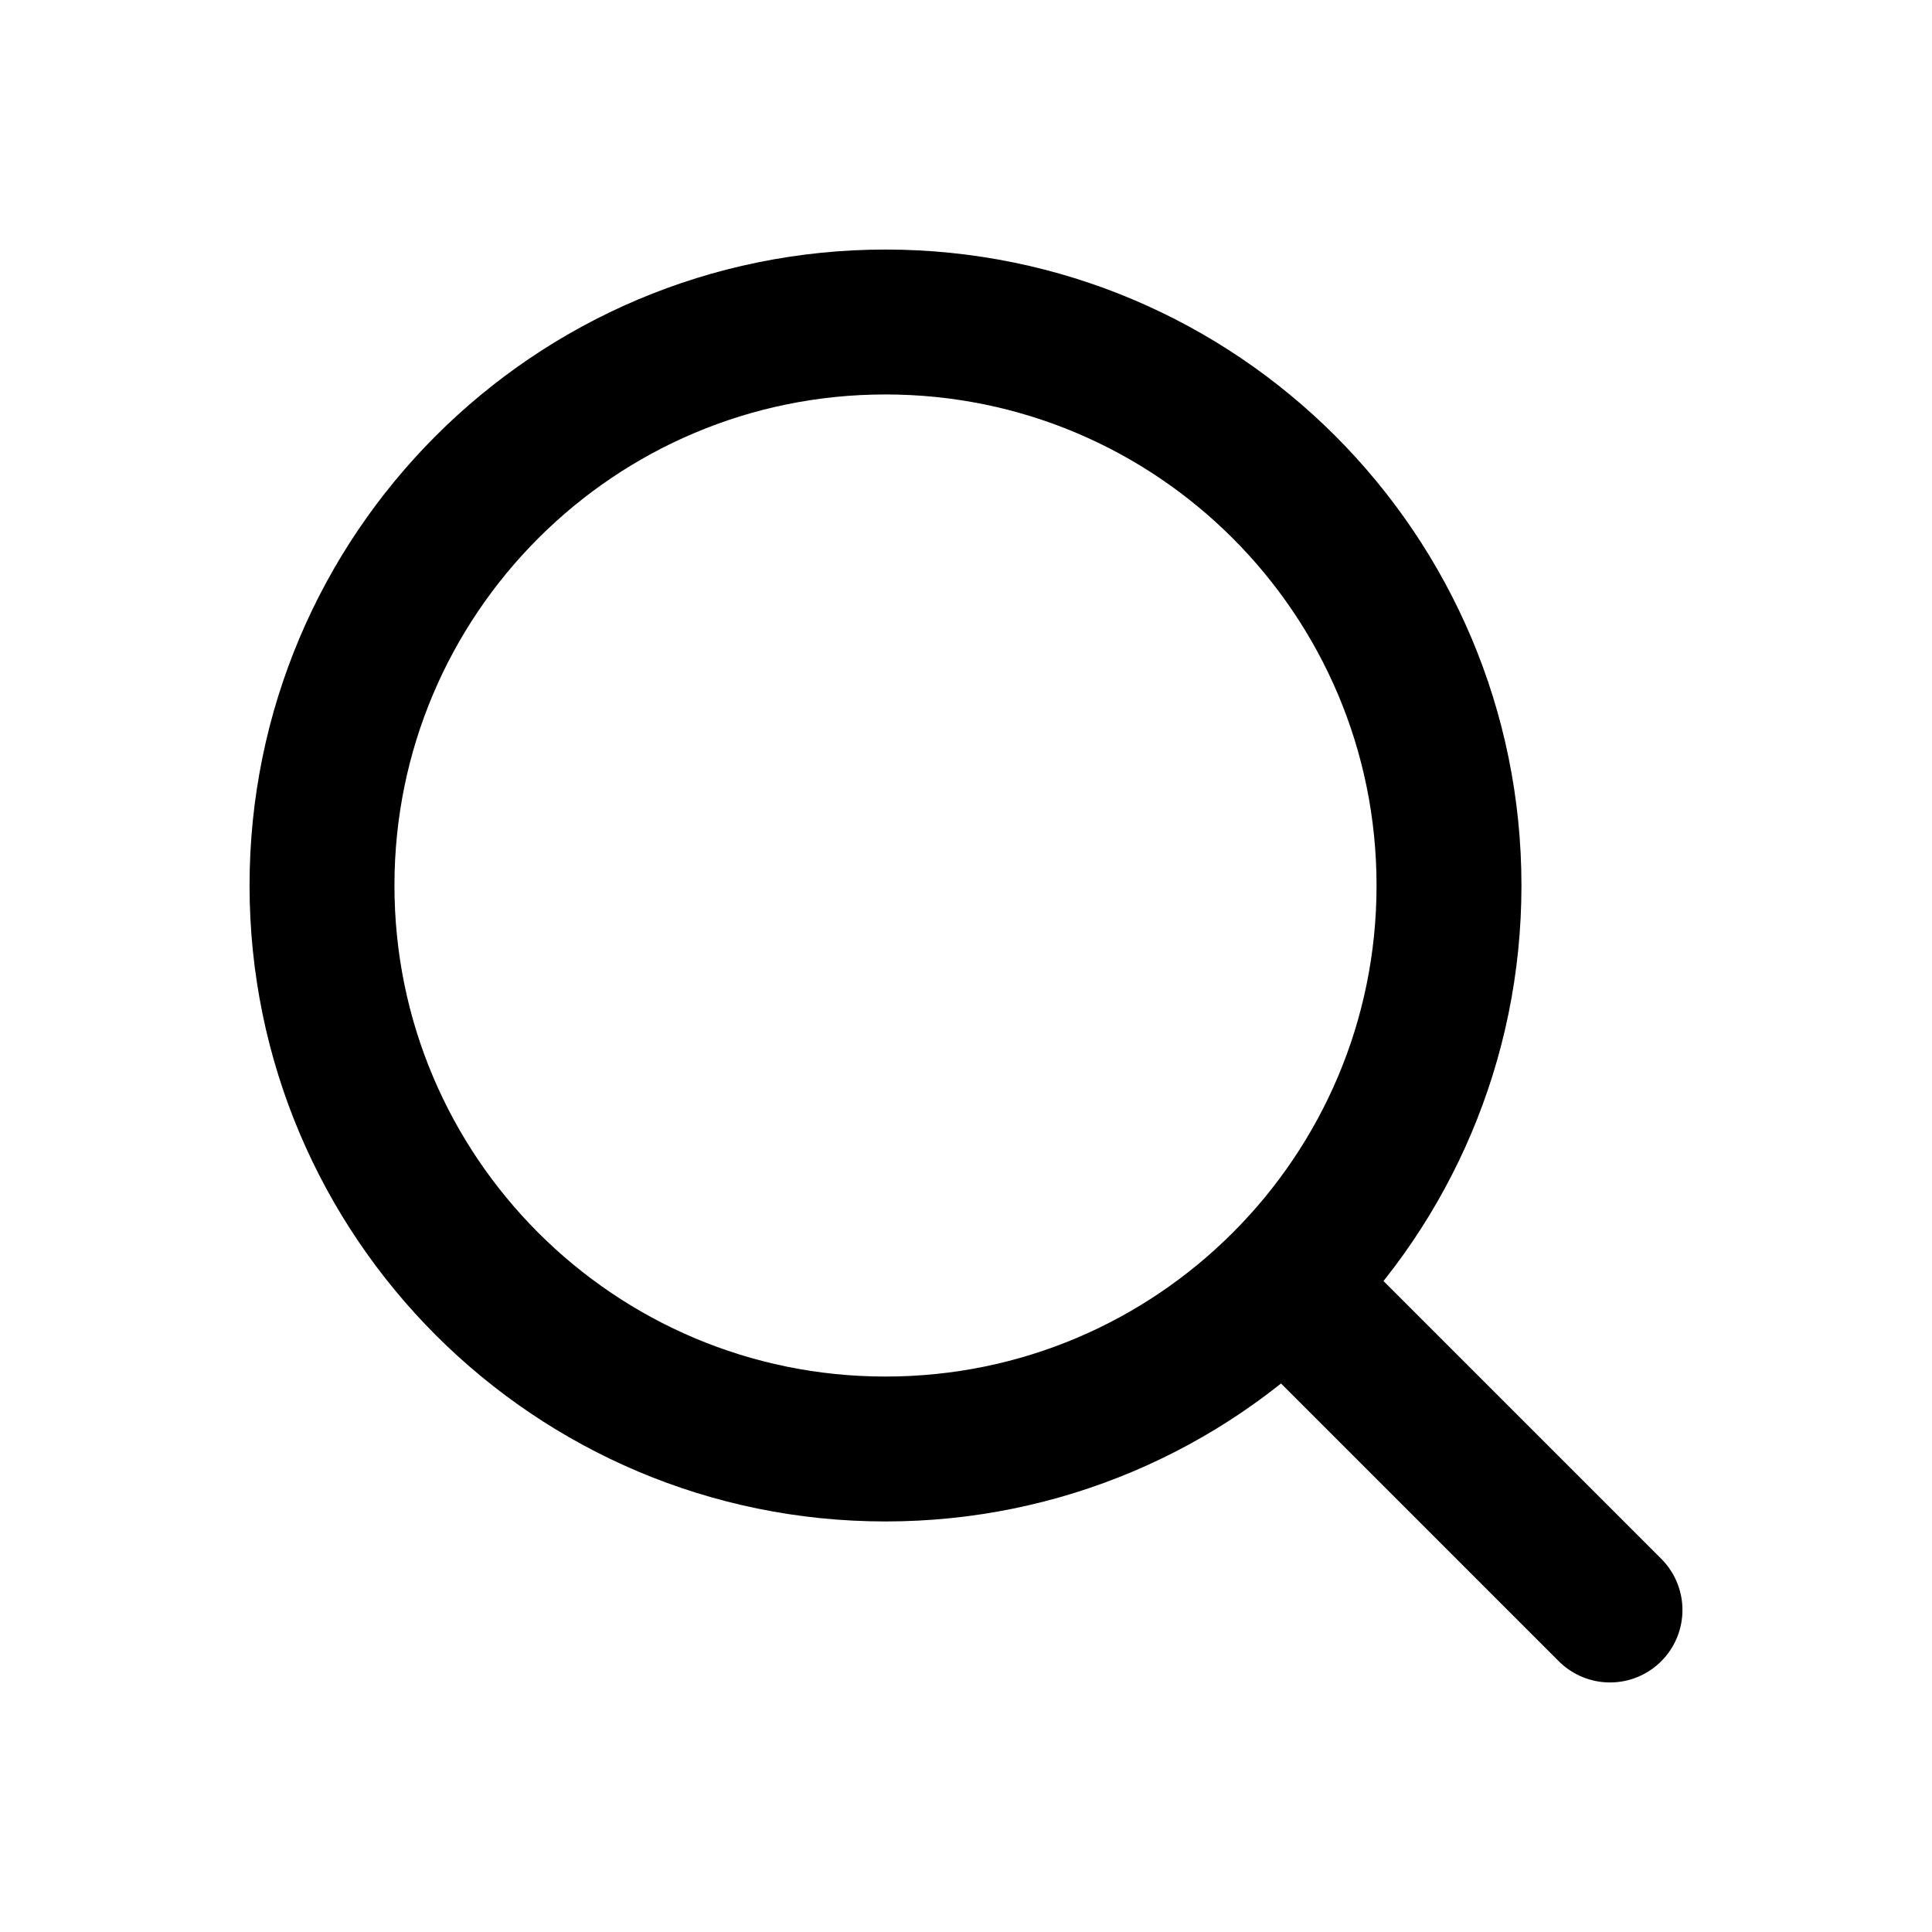
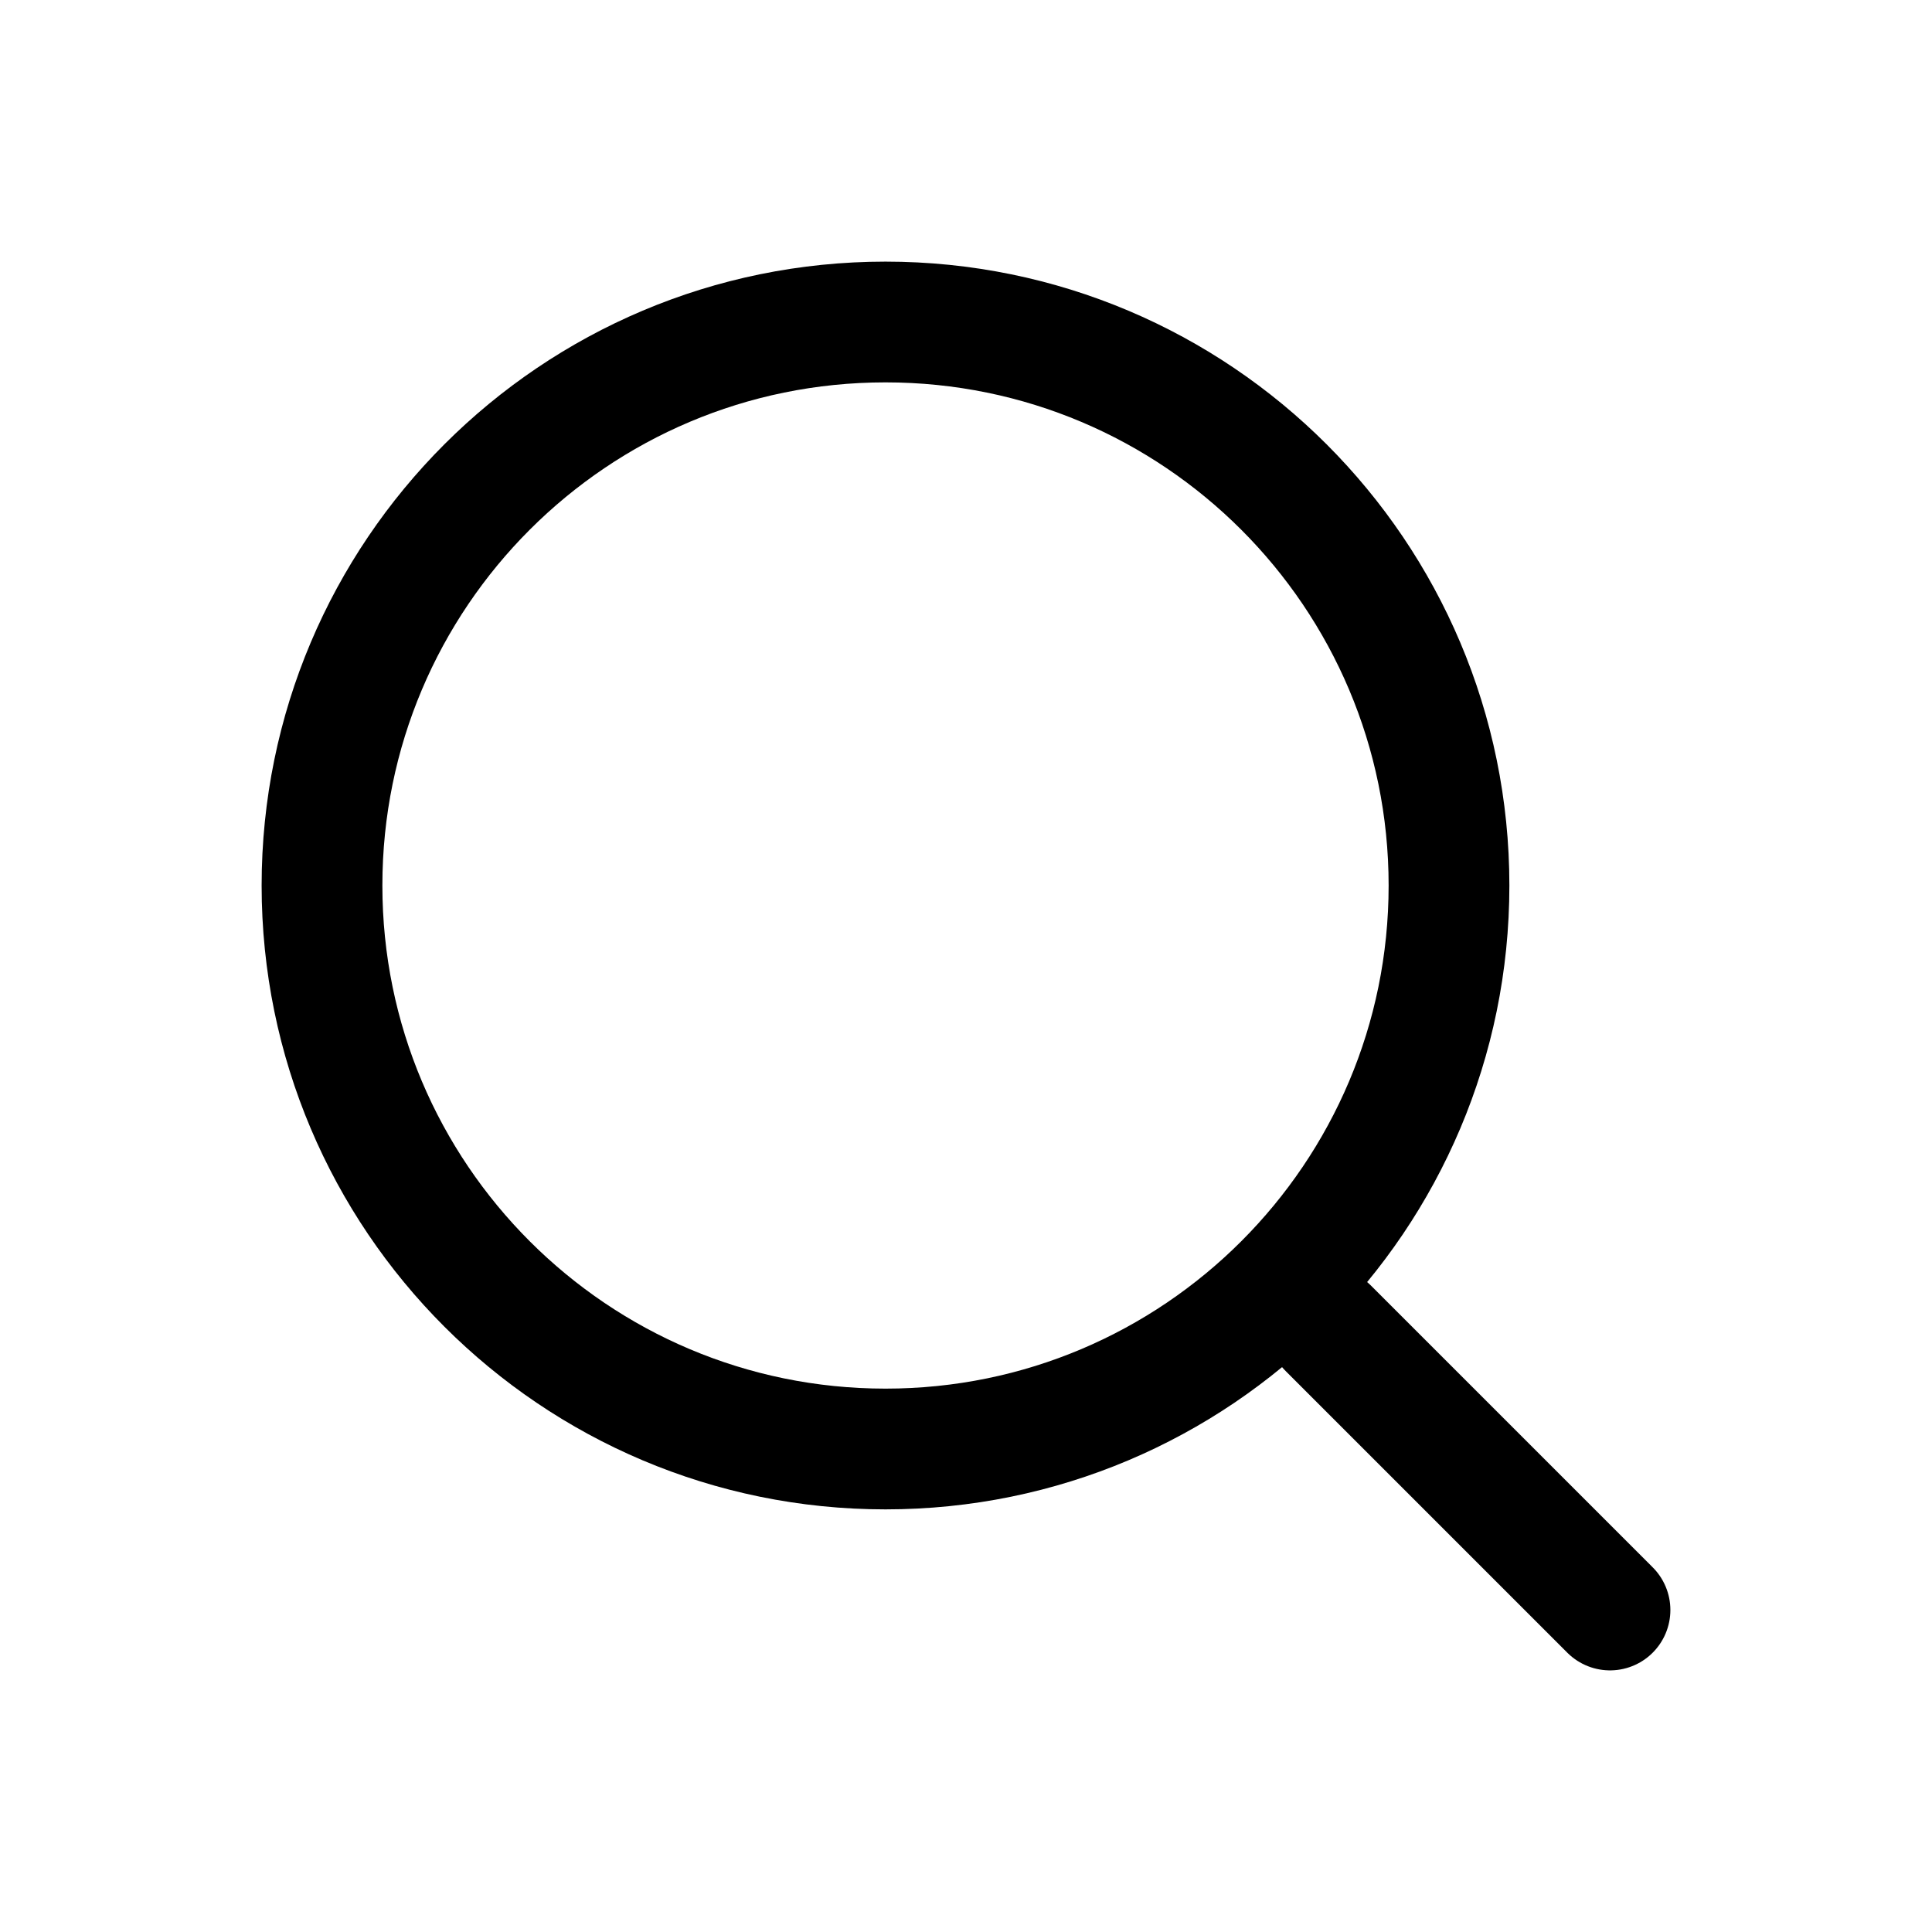
- <svg xmlns="http://www.w3.org/2000/svg" width="24" height="24" viewBox="0 0 24 24" fill="none" stroke="currentColor" stroke-width="1.8" stroke-linecap="round">
+ <svg xmlns="http://www.w3.org/2000/svg" width="24" height="24" viewBox="0 0 24 24" fill="none" stroke="currentColor" stroke-width="1.5" stroke-linecap="round">
  <circle cx="11" cy="11" r="7" />
  <path d="M20 20l-3.5-3.5" />
</svg>
